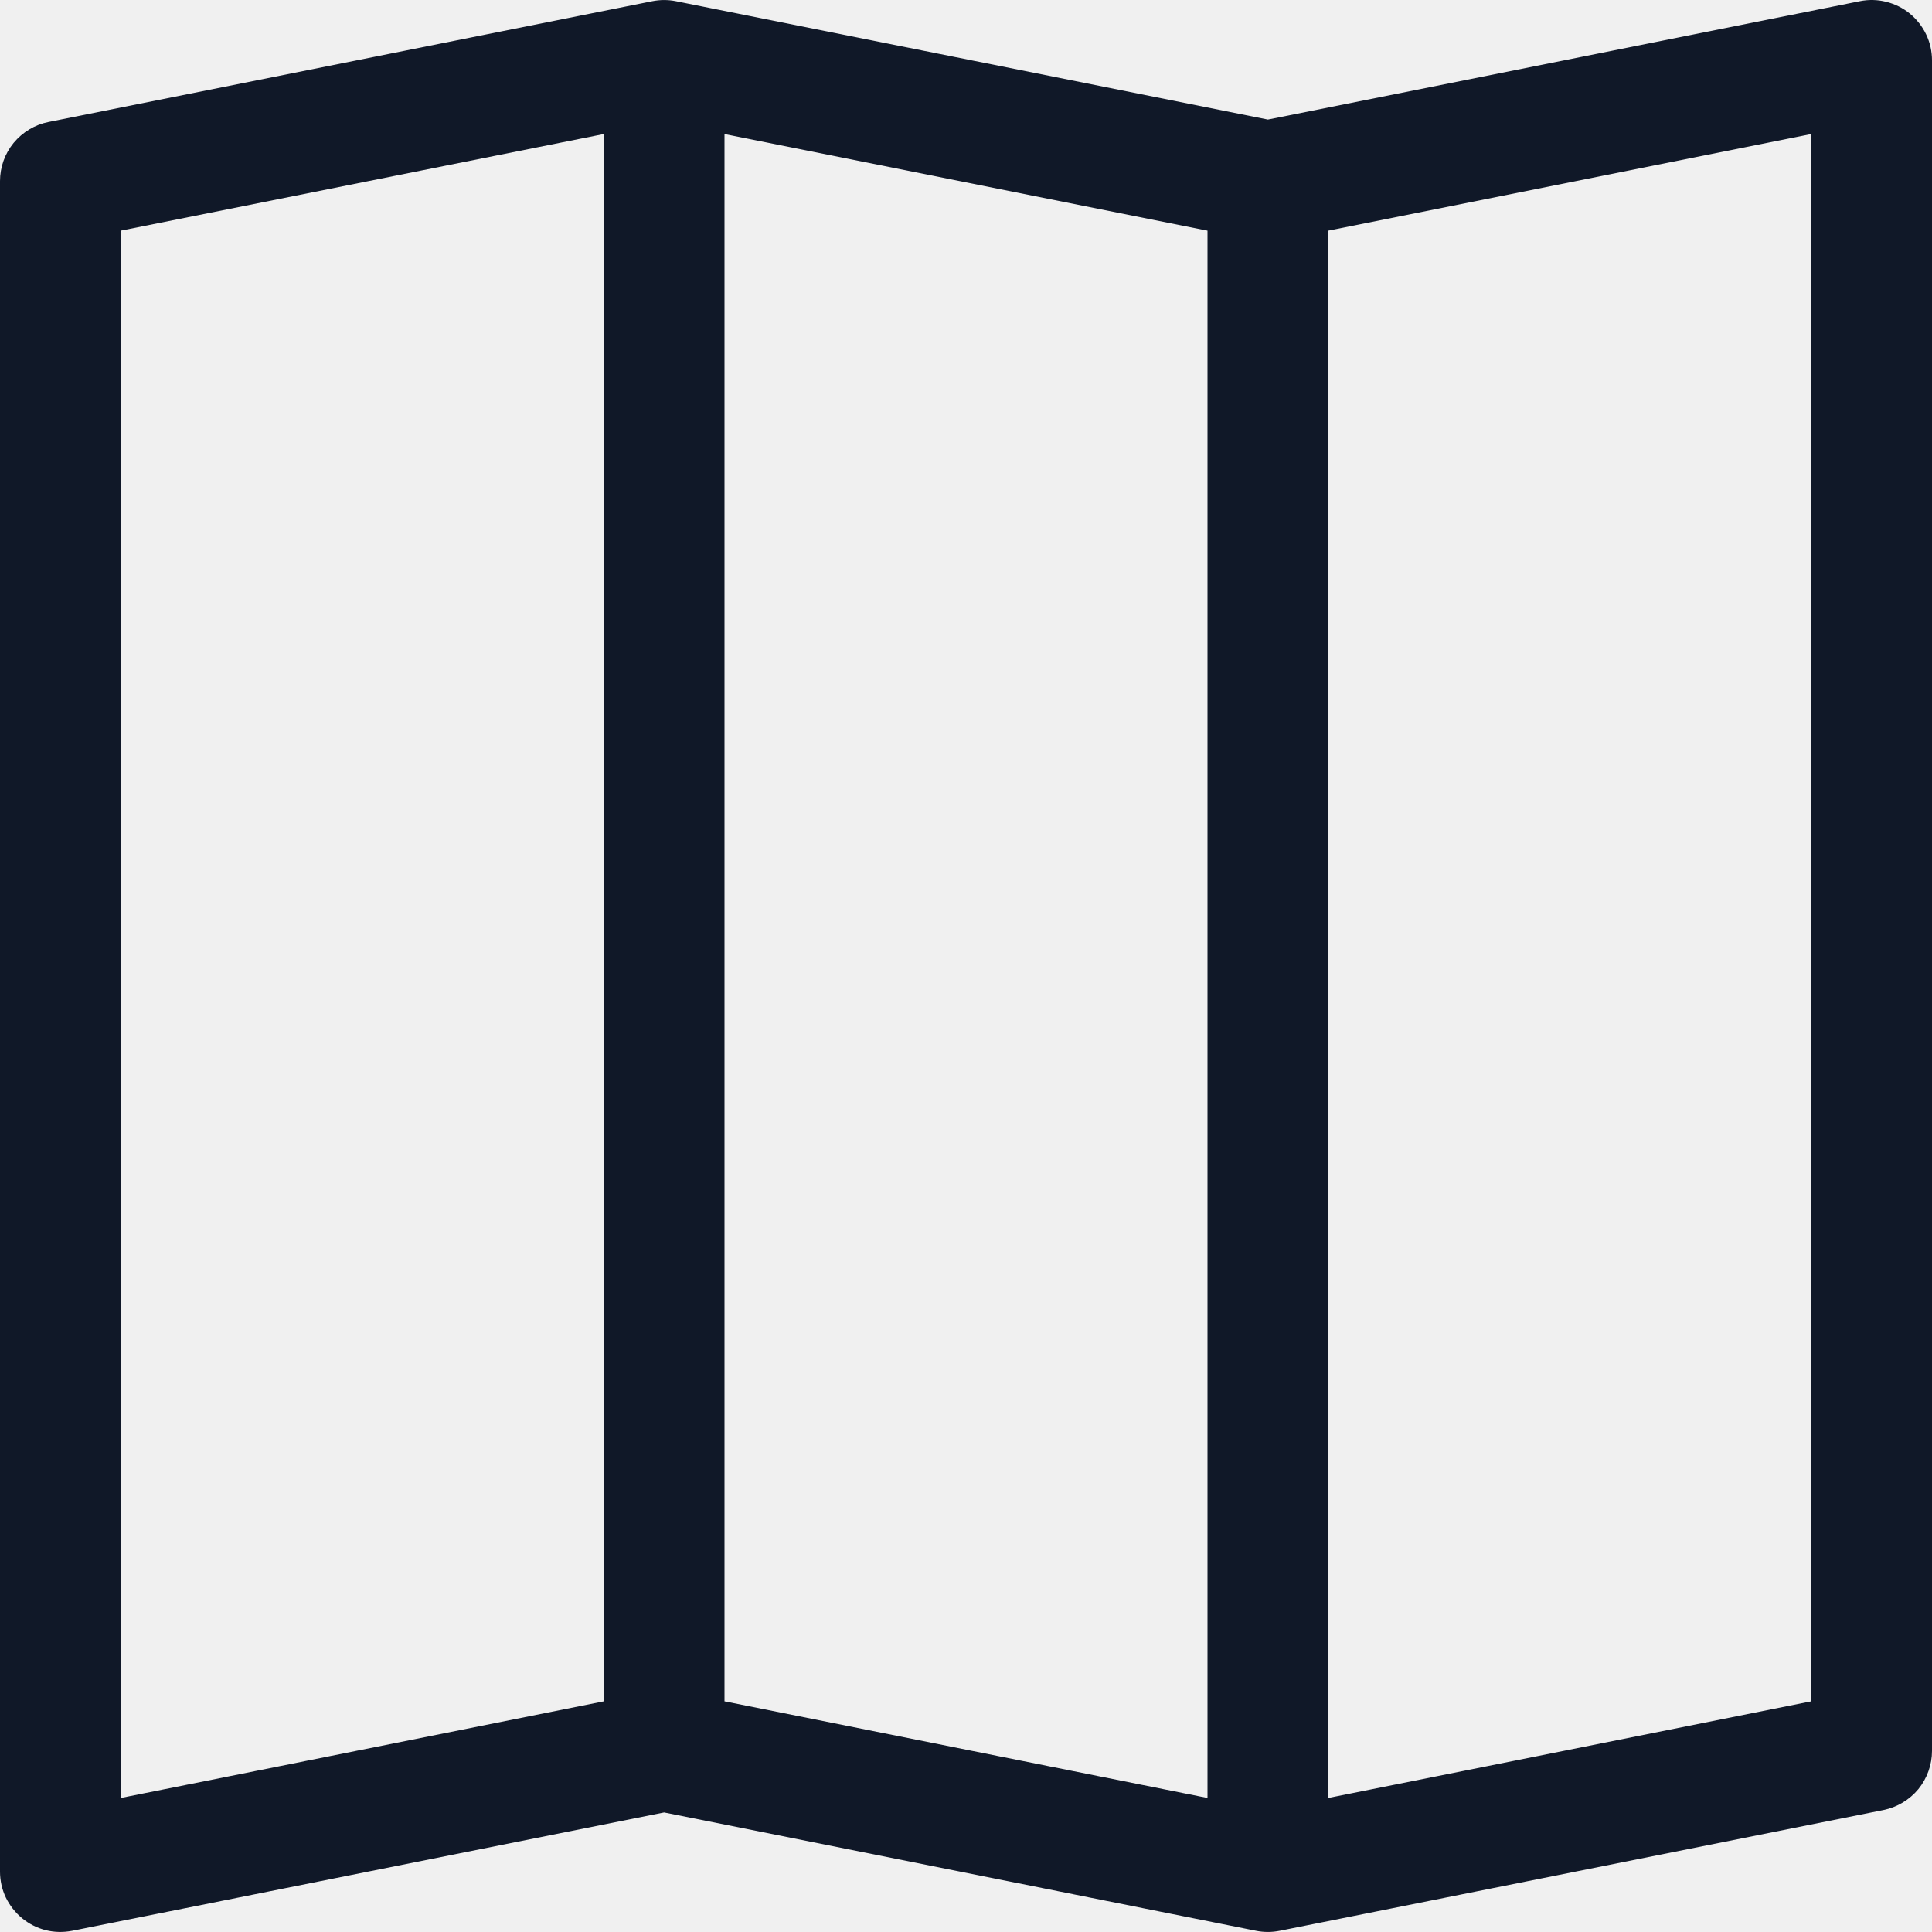
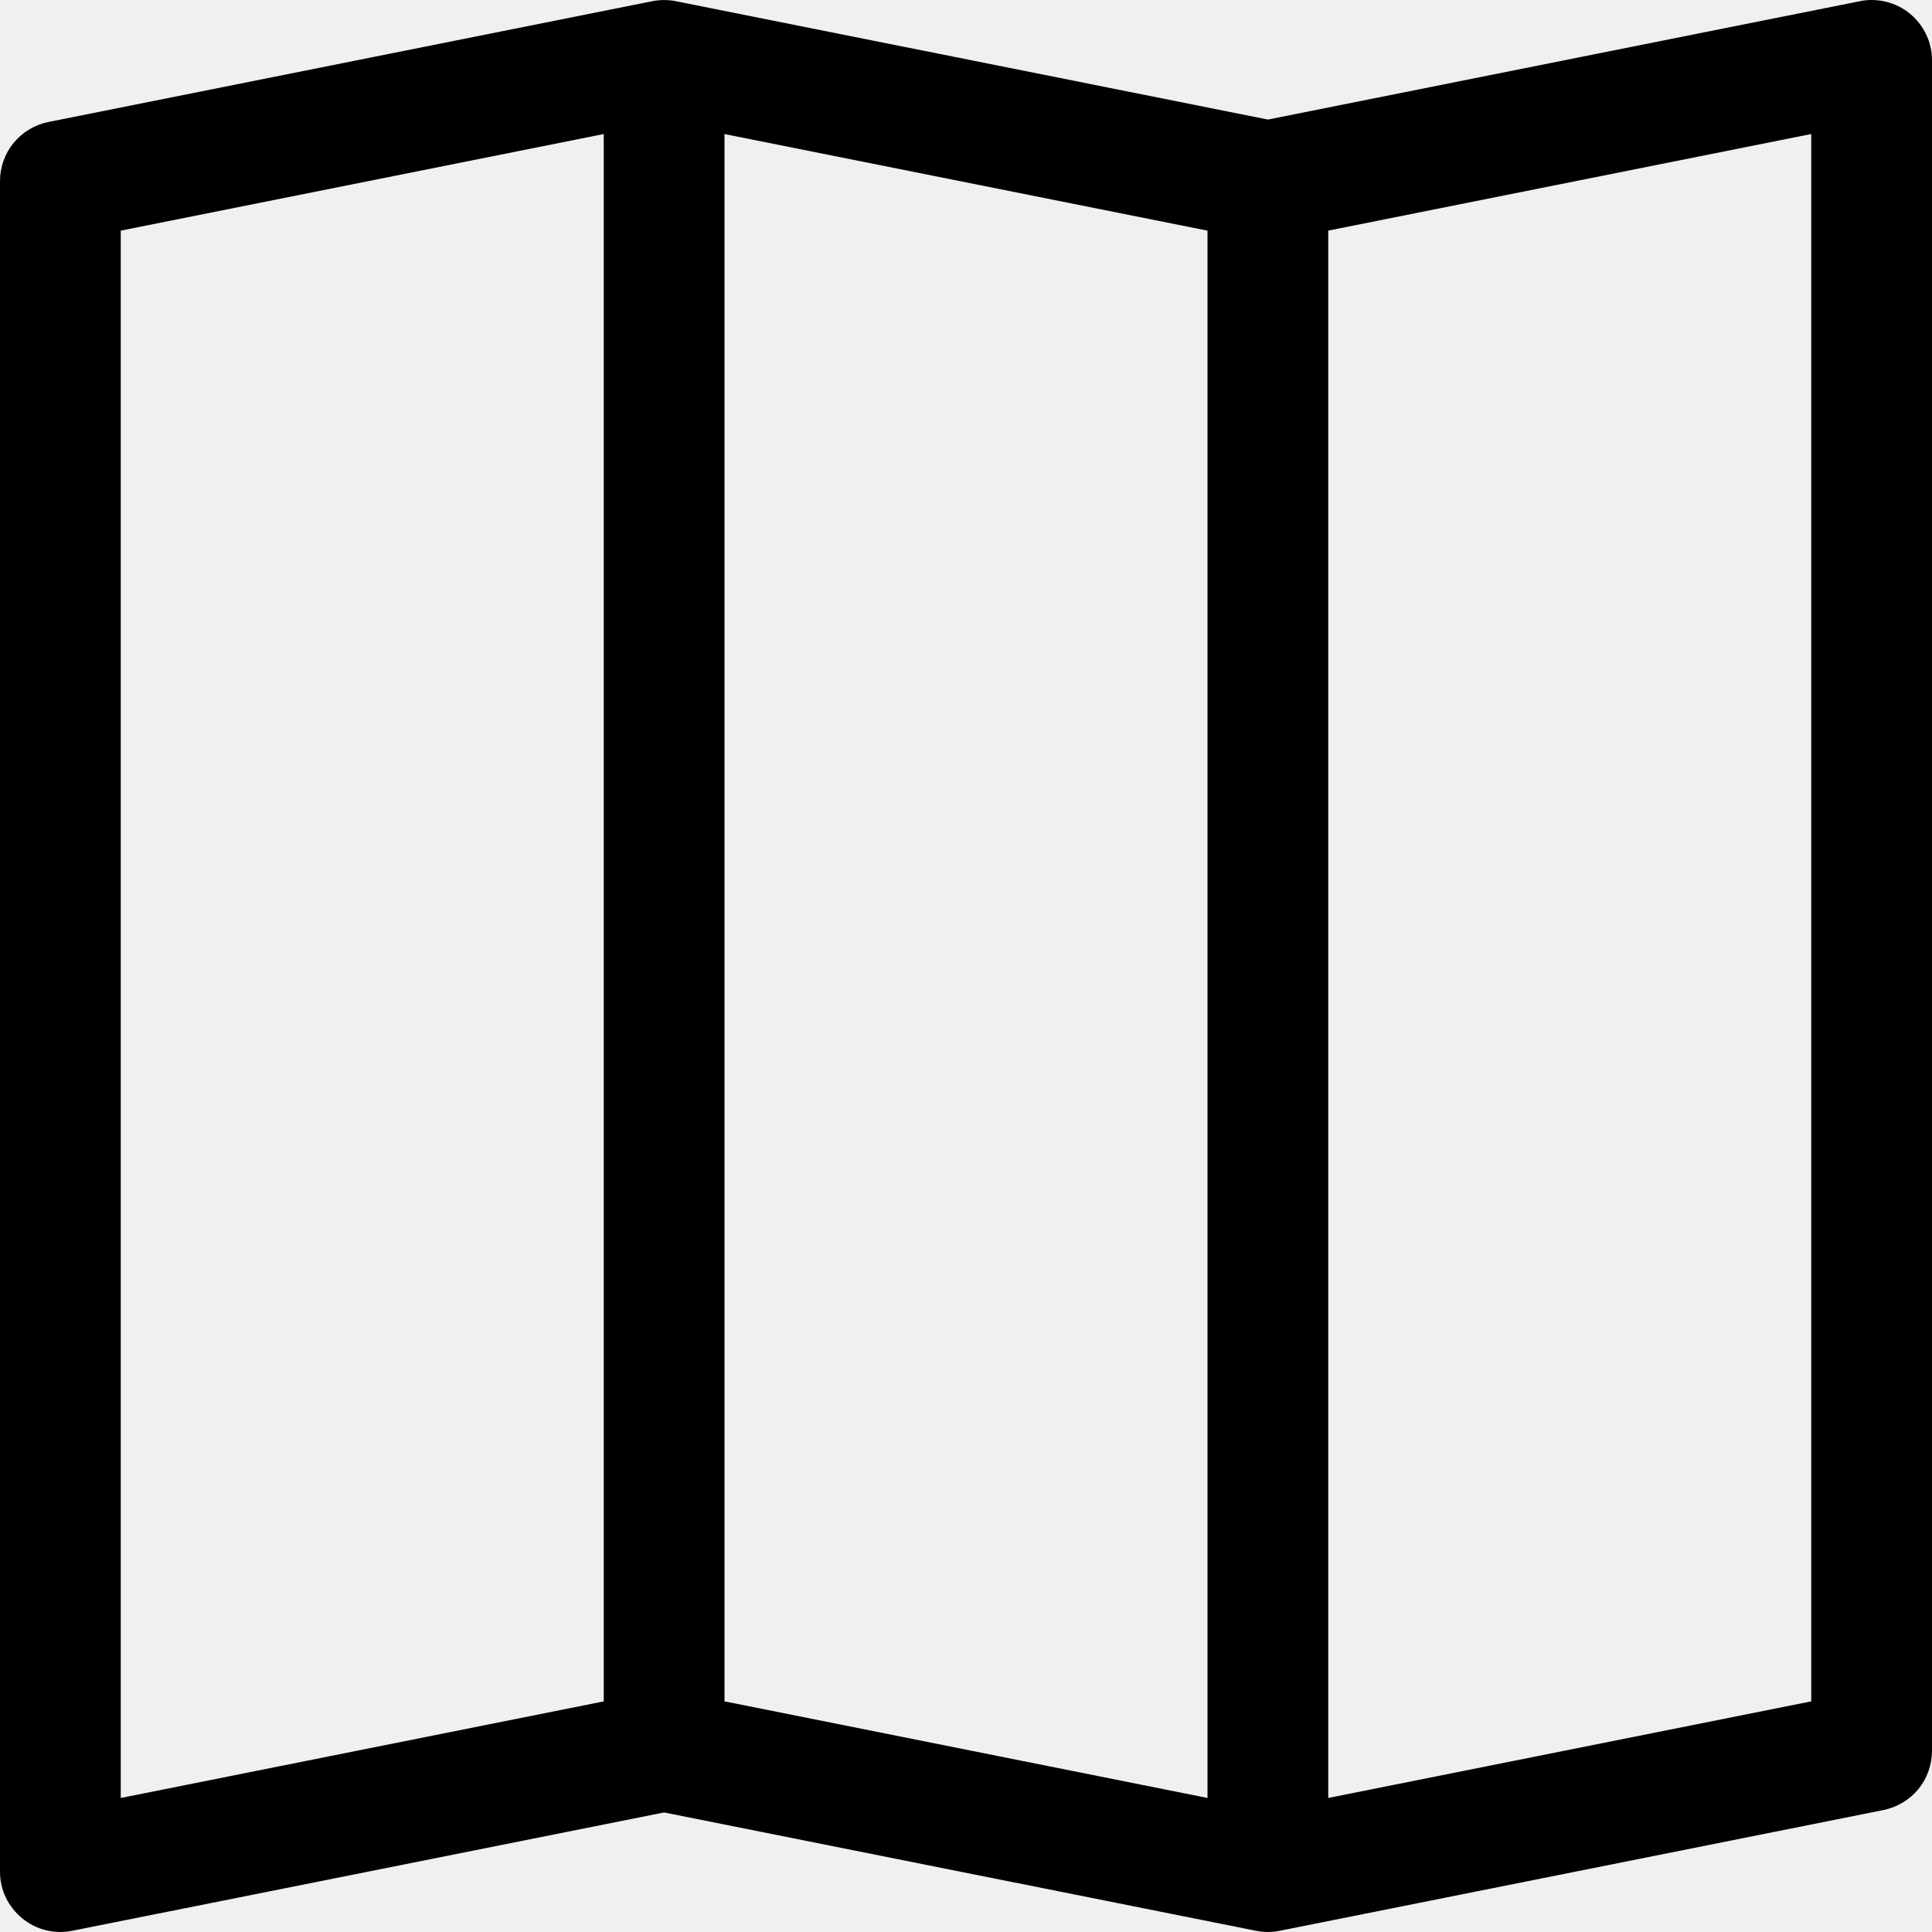
- <svg xmlns="http://www.w3.org/2000/svg" width="16" height="16" viewBox="0 0 16 16" fill="none">
+ <svg xmlns="http://www.w3.org/2000/svg" width="16" height="16" viewBox="0 0 16 16" fill="currentColor">
  <g clip-path="url(#clip0_12164_424)">
-     <path fill-rule="evenodd" clip-rule="evenodd" d="M15.817 0.113C15.874 0.16 15.92 0.219 15.952 0.286C15.984 0.353 16 0.426 16 0.5V14.5C16 14.615 15.96 14.727 15.887 14.817C15.813 14.906 15.711 14.967 15.598 14.99L10.598 15.99C10.533 16.003 10.467 16.003 10.402 15.99L5.5 15.01L0.598 15.99C0.525 16.004 0.451 16.003 0.379 15.985C0.307 15.967 0.24 15.933 0.183 15.886C0.126 15.839 0.08 15.78 0.048 15.714C0.016 15.647 4.46527e-05 15.574 0 15.5L0 1.5C6.9782e-05 1.384 0.04 1.272 0.113 1.183C0.187 1.094 0.289 1.032 0.402 1.01L5.402 0.01C5.467 -0.003 5.533 -0.003 5.598 0.01L10.5 0.99L15.402 0.01C15.475 -0.005 15.549 -0.003 15.621 0.015C15.693 0.033 15.76 0.066 15.817 0.113ZM10 1.91L6 1.11V14.09L10 14.89V1.91ZM11 14.89L15 14.09V1.11L11 1.91V14.89ZM5 14.09V1.11L1 1.91V14.89L5 14.09Z" fill="#101828" />
+     <path clip-rule="evenodd" d="M15.817 0.113C15.874 0.16 15.92 0.219 15.952 0.286C15.984 0.353 16 0.426 16 0.5V14.5C16 14.615 15.96 14.727 15.887 14.817C15.813 14.906 15.711 14.967 15.598 14.99L10.598 15.99C10.533 16.003 10.467 16.003 10.402 15.99L5.5 15.01L0.598 15.99C0.525 16.004 0.451 16.003 0.379 15.985C0.307 15.967 0.24 15.933 0.183 15.886C0.126 15.839 0.08 15.78 0.048 15.714C0.016 15.647 4.46527e-05 15.574 0 15.5L0 1.5C6.9782e-05 1.384 0.04 1.272 0.113 1.183C0.187 1.094 0.289 1.032 0.402 1.01L5.402 0.01C5.467 -0.003 5.533 -0.003 5.598 0.01L10.5 0.99L15.402 0.01C15.475 -0.005 15.549 -0.003 15.621 0.015C15.693 0.033 15.76 0.066 15.817 0.113ZM10 1.91L6 1.11V14.09L10 14.89V1.91ZM11 14.89L15 14.09V1.11L11 1.91V14.89ZM5 14.09V1.11L1 1.91V14.89L5 14.09Z" fill="currentColor" />
  </g>
  <defs>
    <clipPath id="clip0_12164_424">
      <rect width="16" height="16" fill="white" />
    </clipPath>
  </defs>
</svg>
